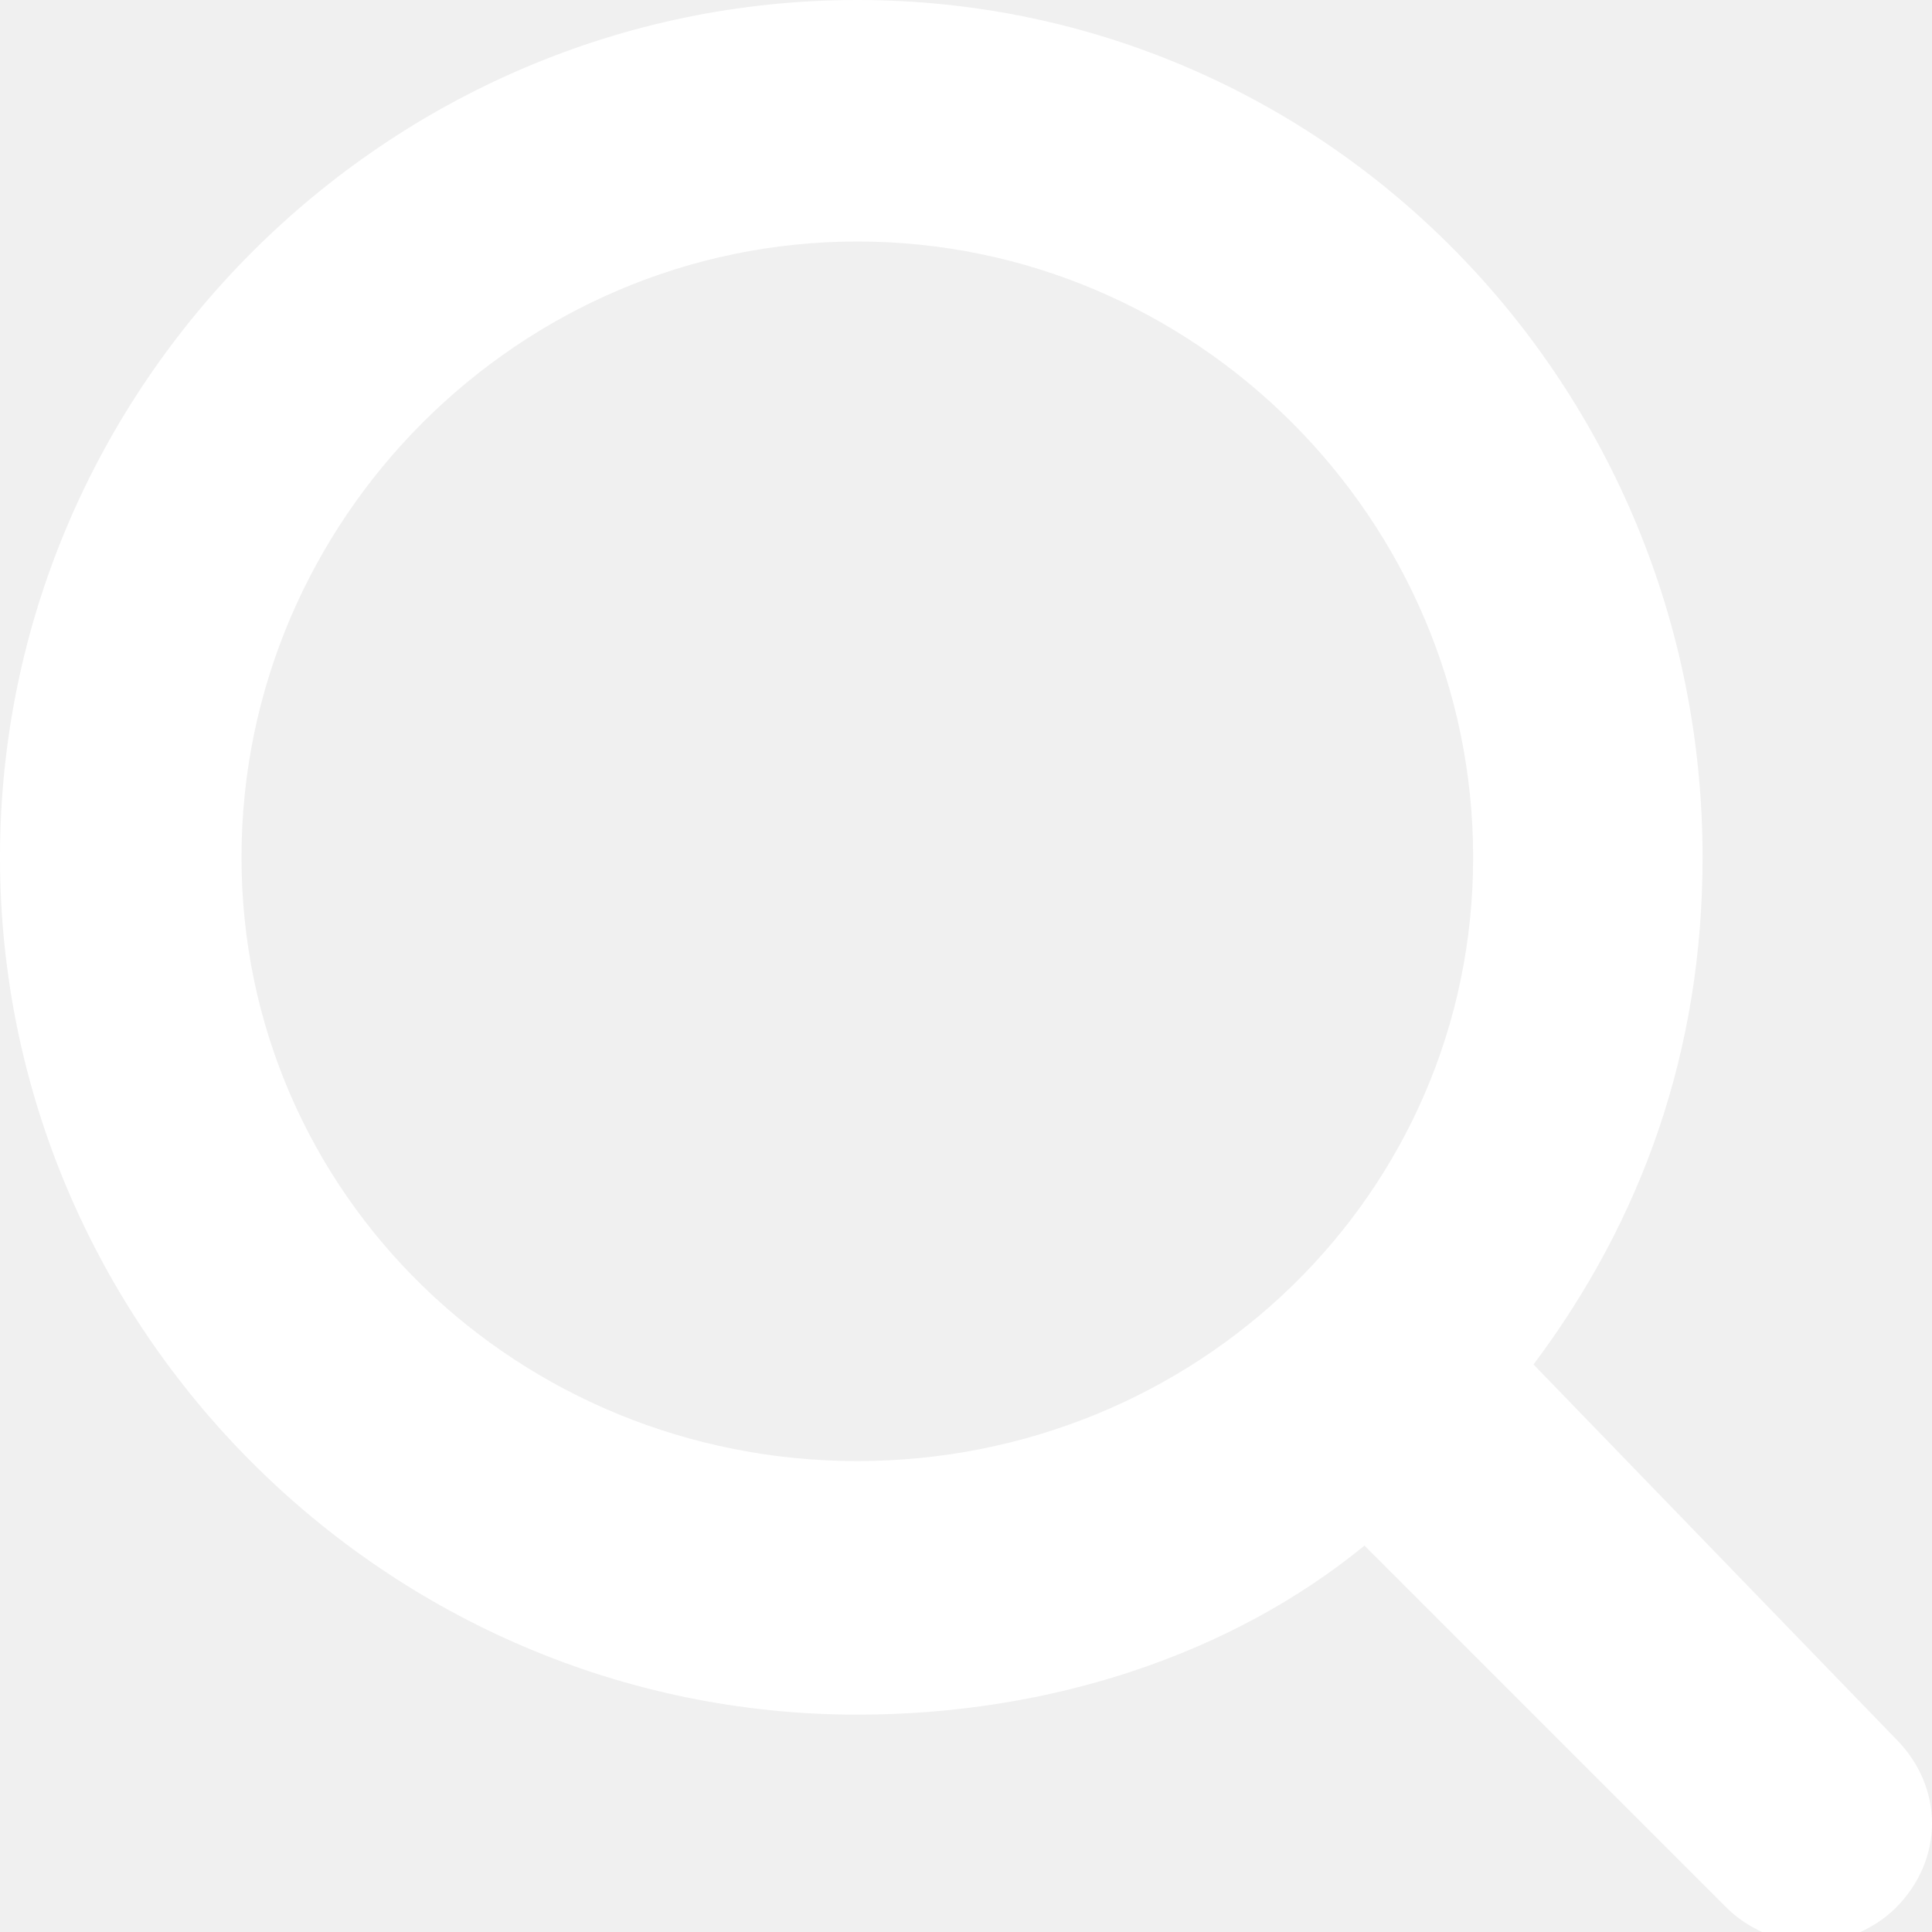
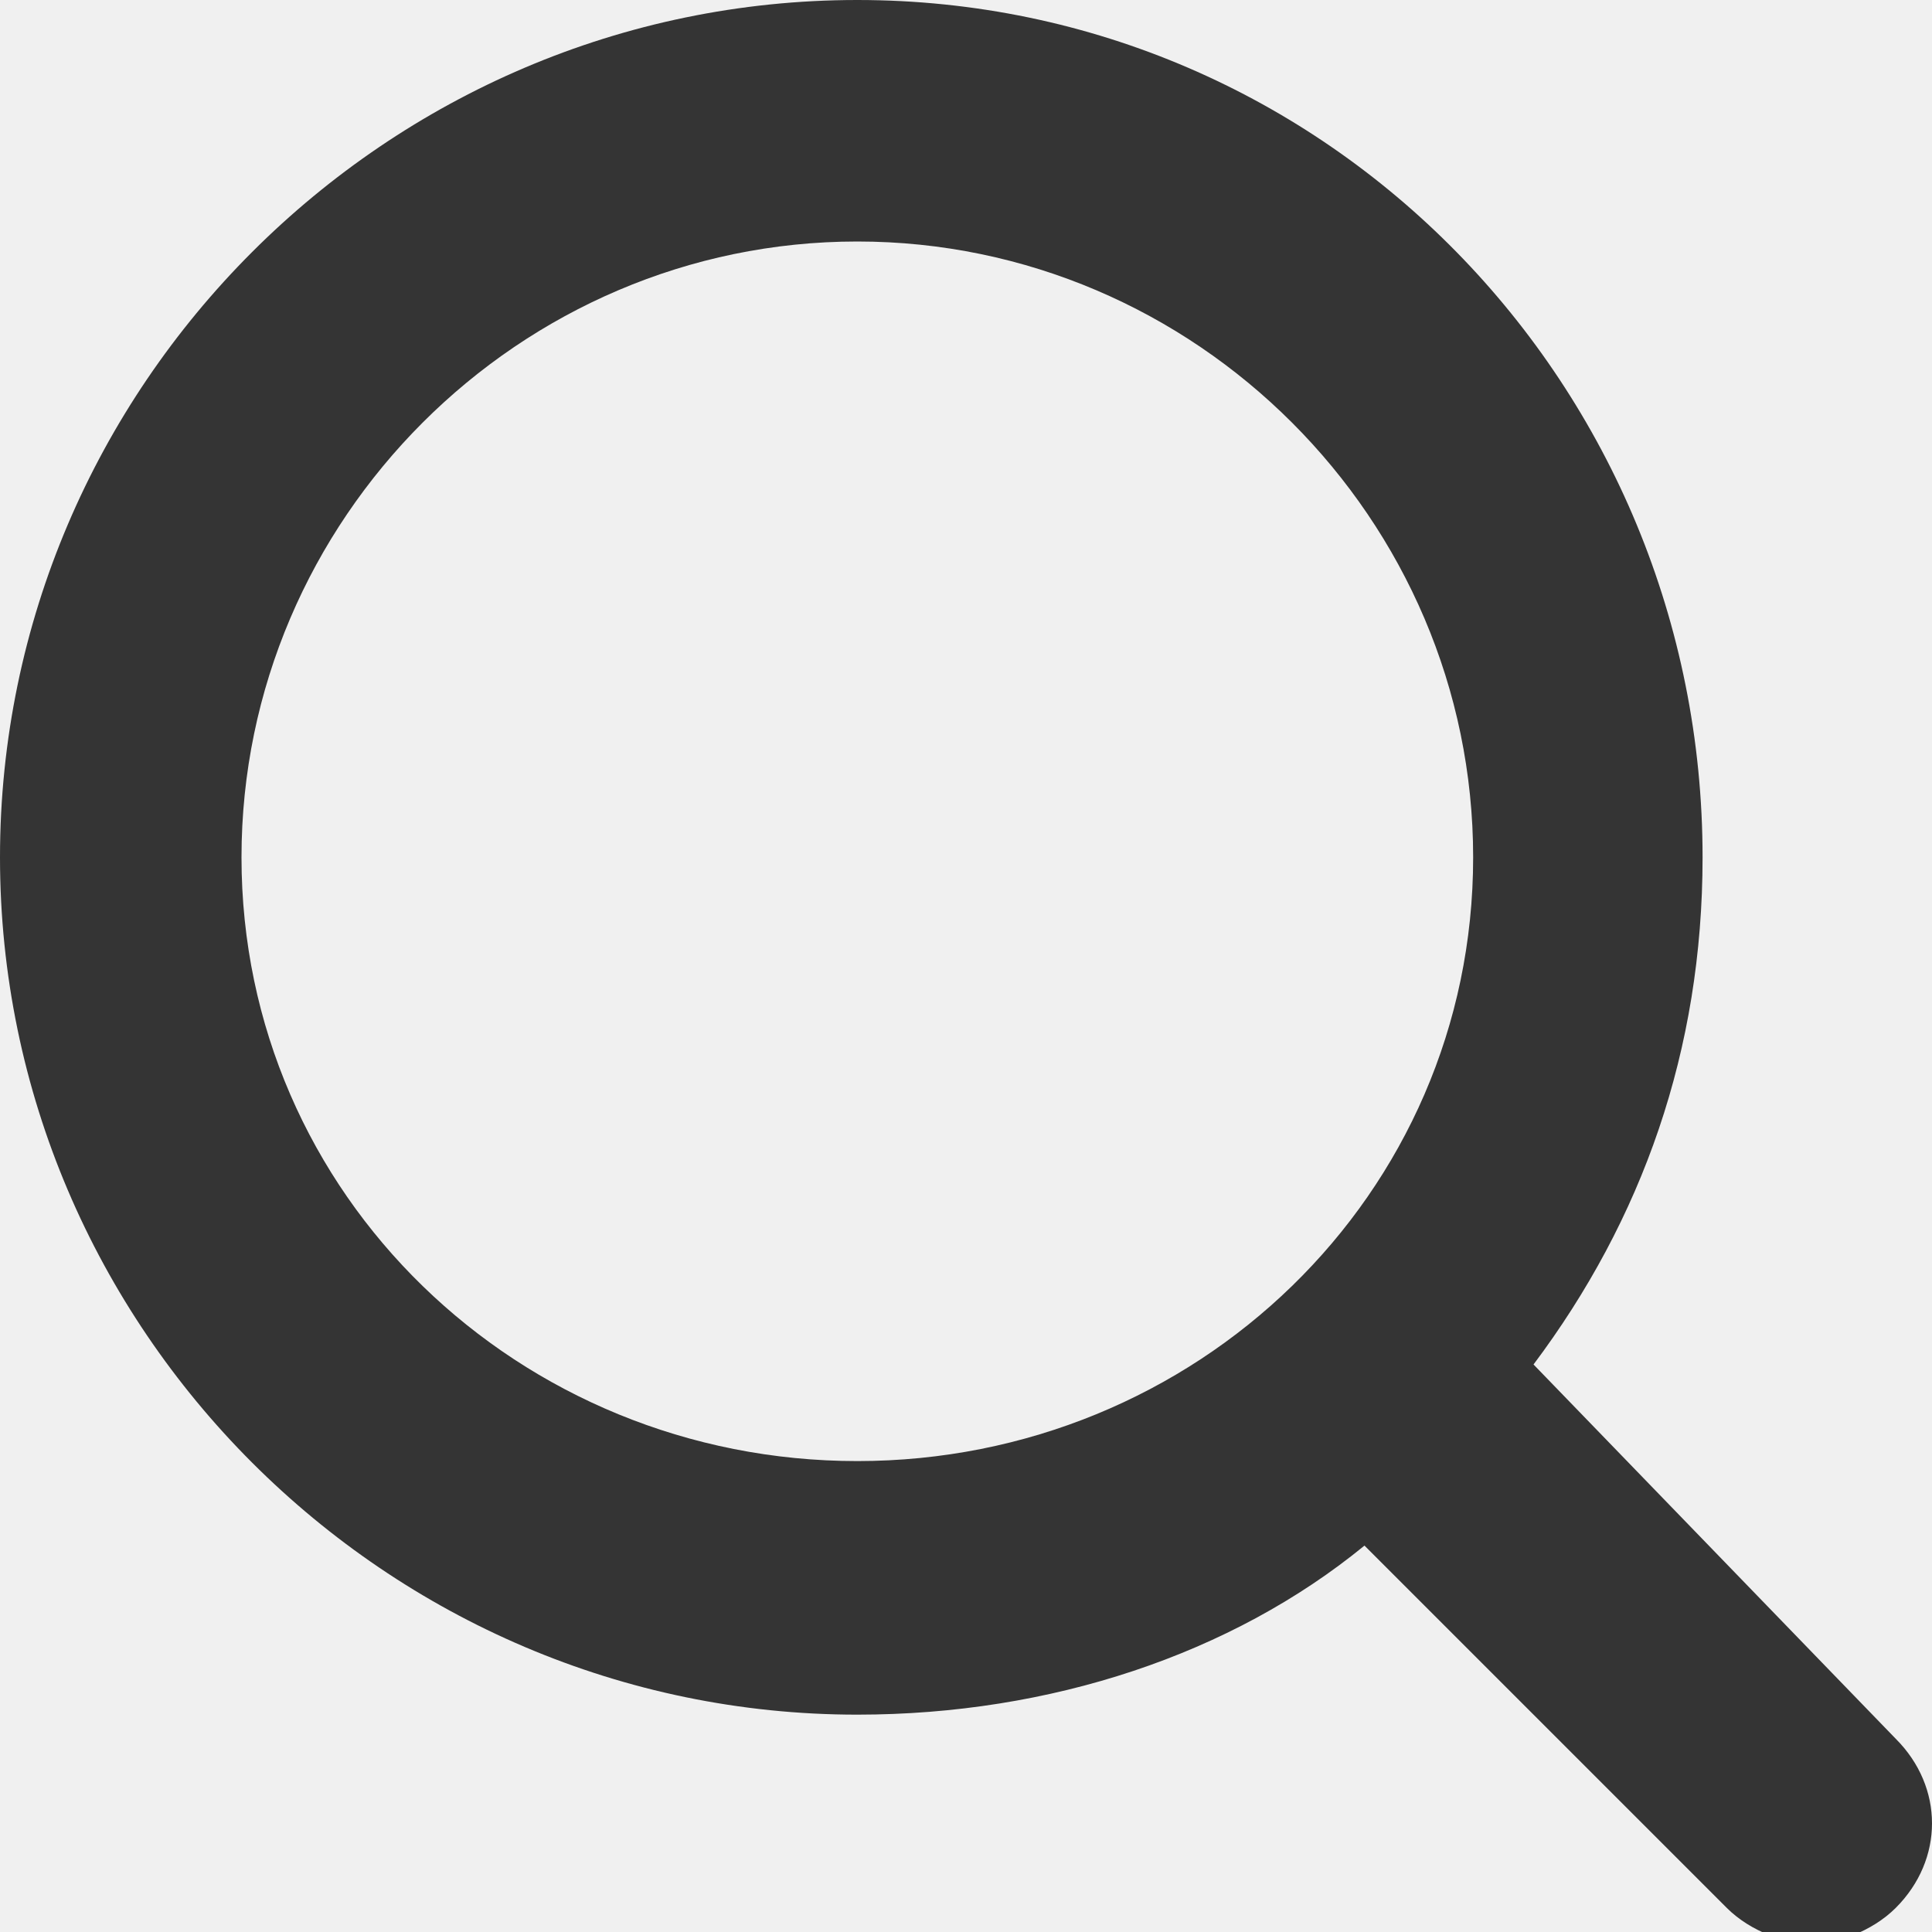
<svg xmlns="http://www.w3.org/2000/svg" x="0px" y="0px" width="16px" height="16px" viewBox="0 0 16 16">
  <g>
-     <path fill="#ffffff" d="M12.7,11.3c0.9-1.2,1.4-2.6,1.4-4.2C14.1,3.2,11,0,7.1,0S0,3.2,0,7.1c0,3.9,3.2,7.1,7.1,7.1 c1.6,0,3.1-0.5,4.2-1.4l3,3c0.2,0.2,0.5,0.3,0.7,0.3s0.5-0.1,0.7-0.3c0.4-0.4,0.4-1,0-1.4L12.7,11.3z M7.1,12.1 C4.3,12.1,2,9.9,2,7.1S4.3,2,7.1,2s5.1,2.3,5.1,5.1S9.9,12.1,7.1,12.1z" />
+     <path fill="#343434" d="M12.7,11.3c0.9-1.2,1.4-2.6,1.4-4.2C14.1,3.2,11,0,7.1,0S0,3.2,0,7.1c0,3.9,3.2,7.1,7.1,7.1 c1.6,0,3.1-0.5,4.2-1.4l3,3c0.2,0.2,0.5,0.3,0.7,0.3s0.5-0.1,0.7-0.3c0.4-0.4,0.4-1,0-1.4L12.7,11.3z M7.1,12.1 C4.3,12.1,2,9.9,2,7.1S4.3,2,7.1,2s5.1,2.3,5.1,5.1S9.9,12.1,7.1,12.1z" />
  </g>
</svg>
